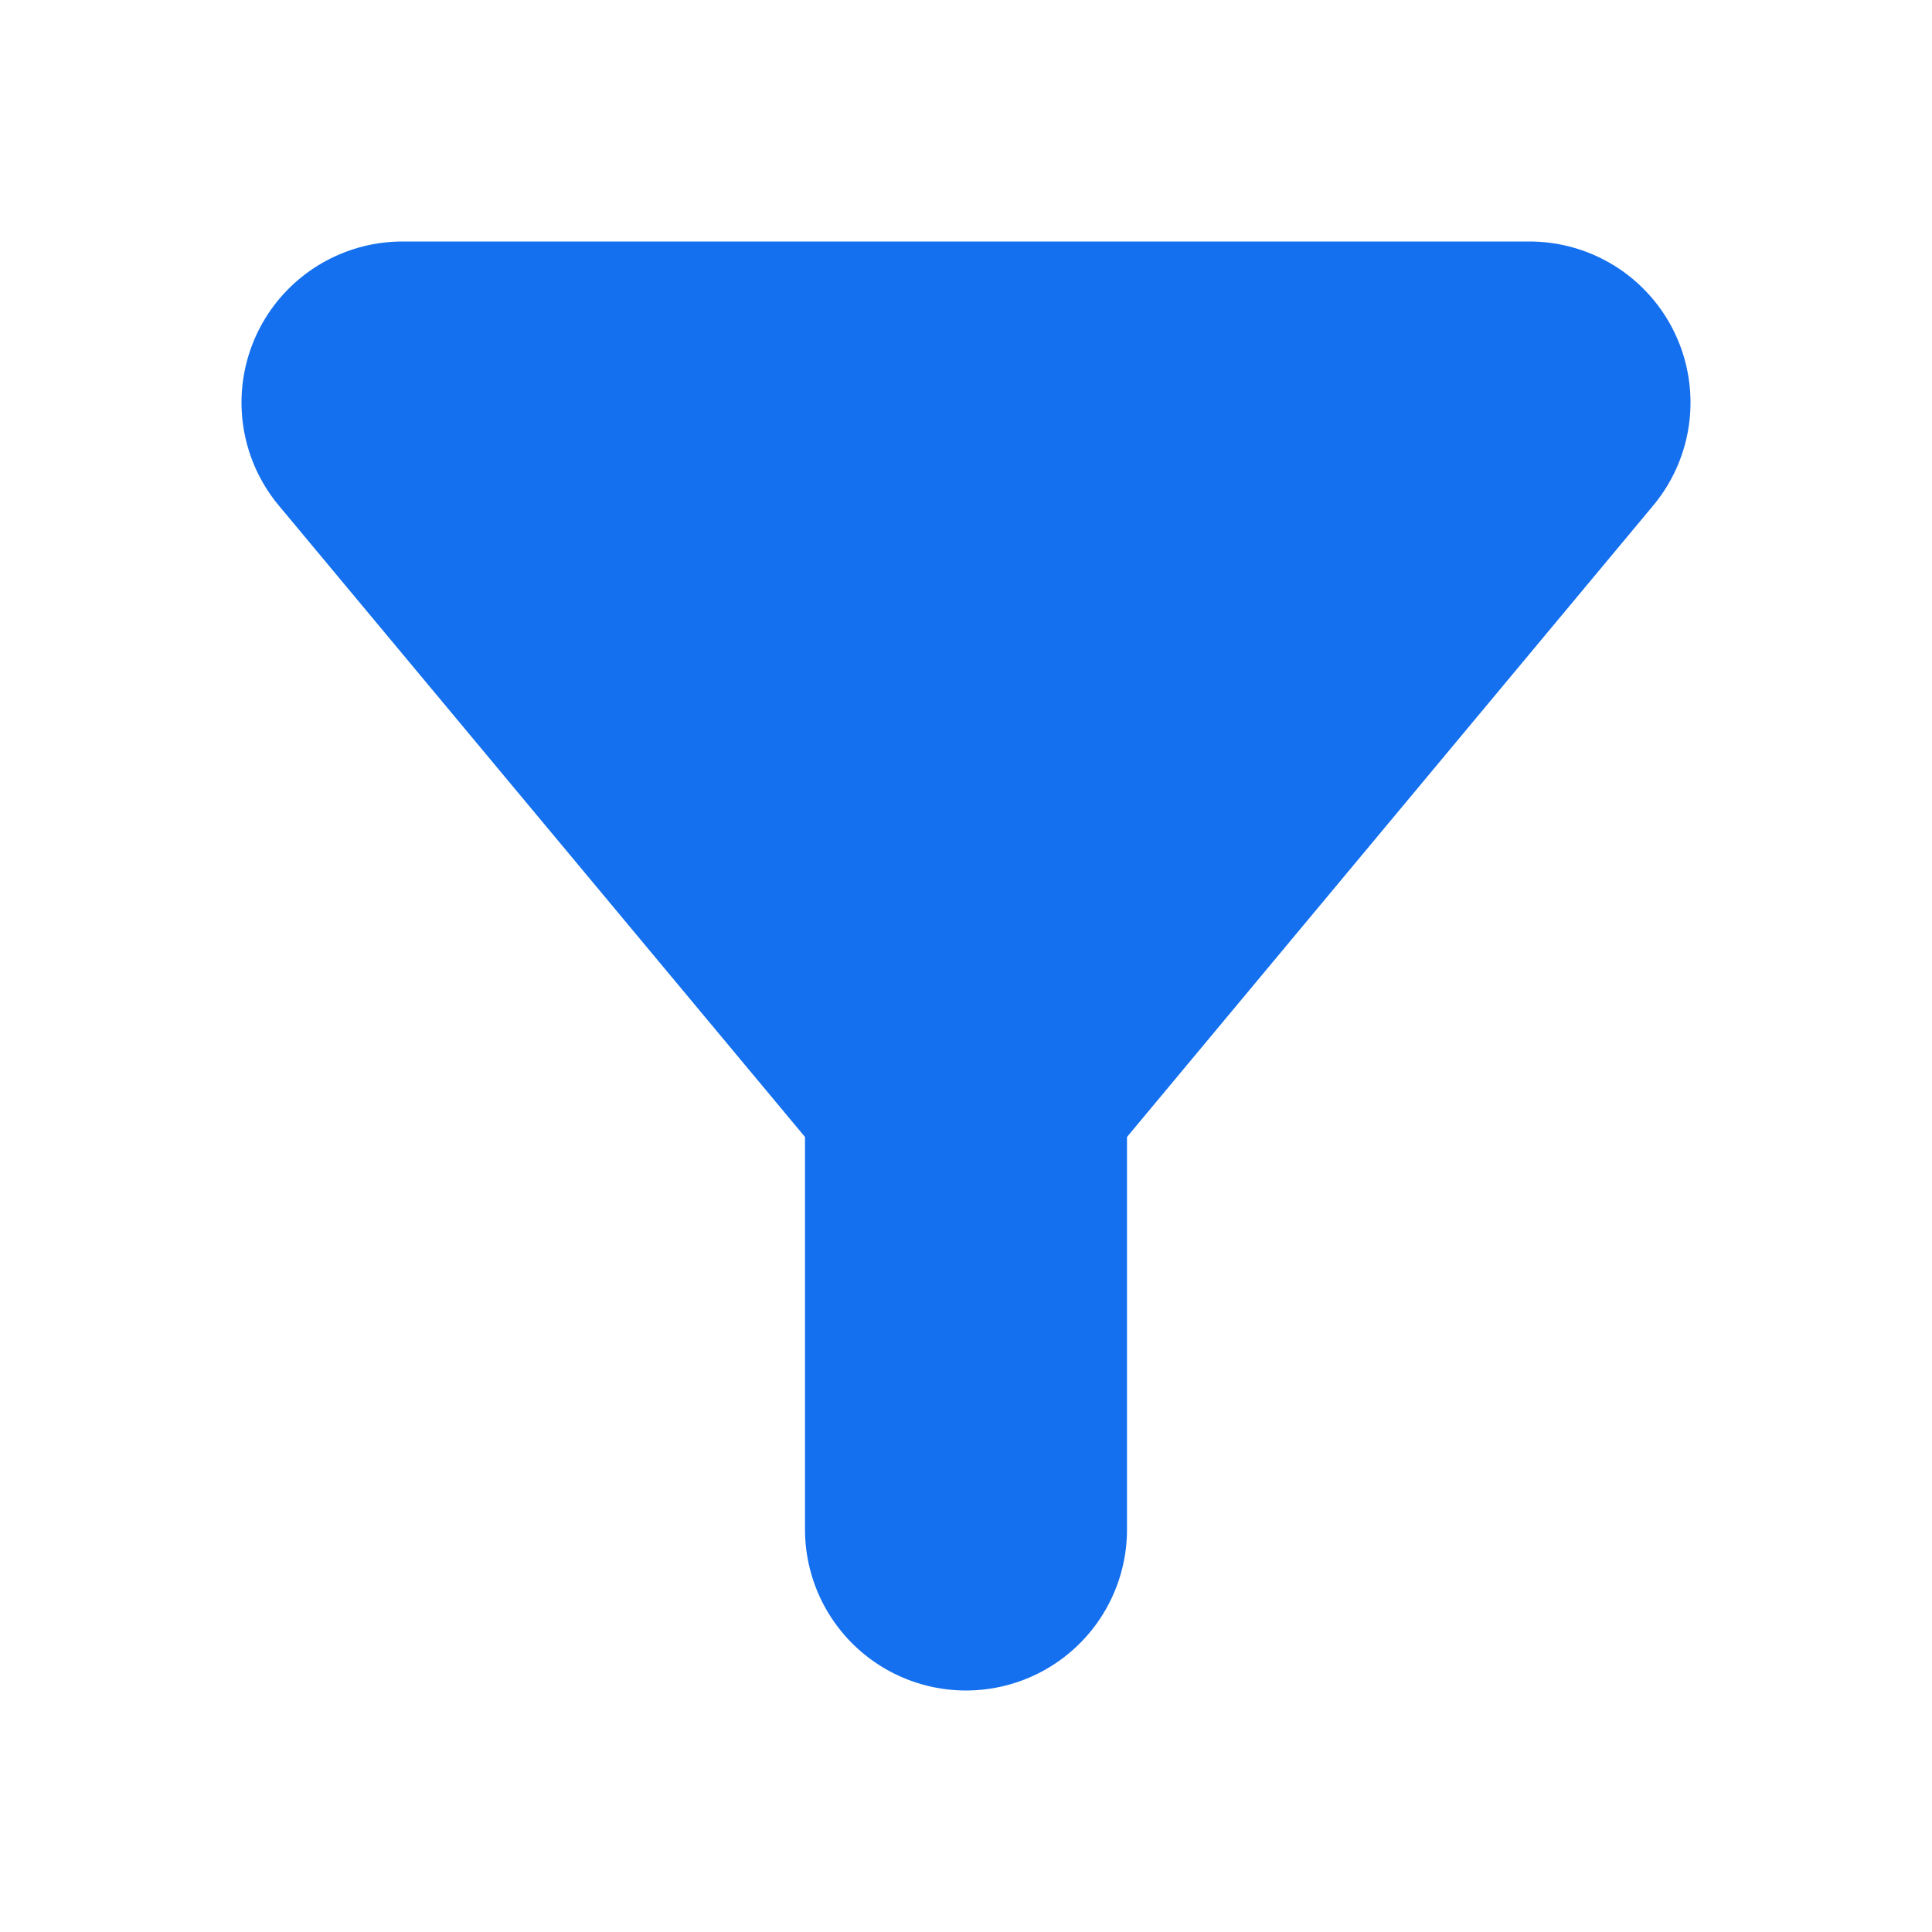
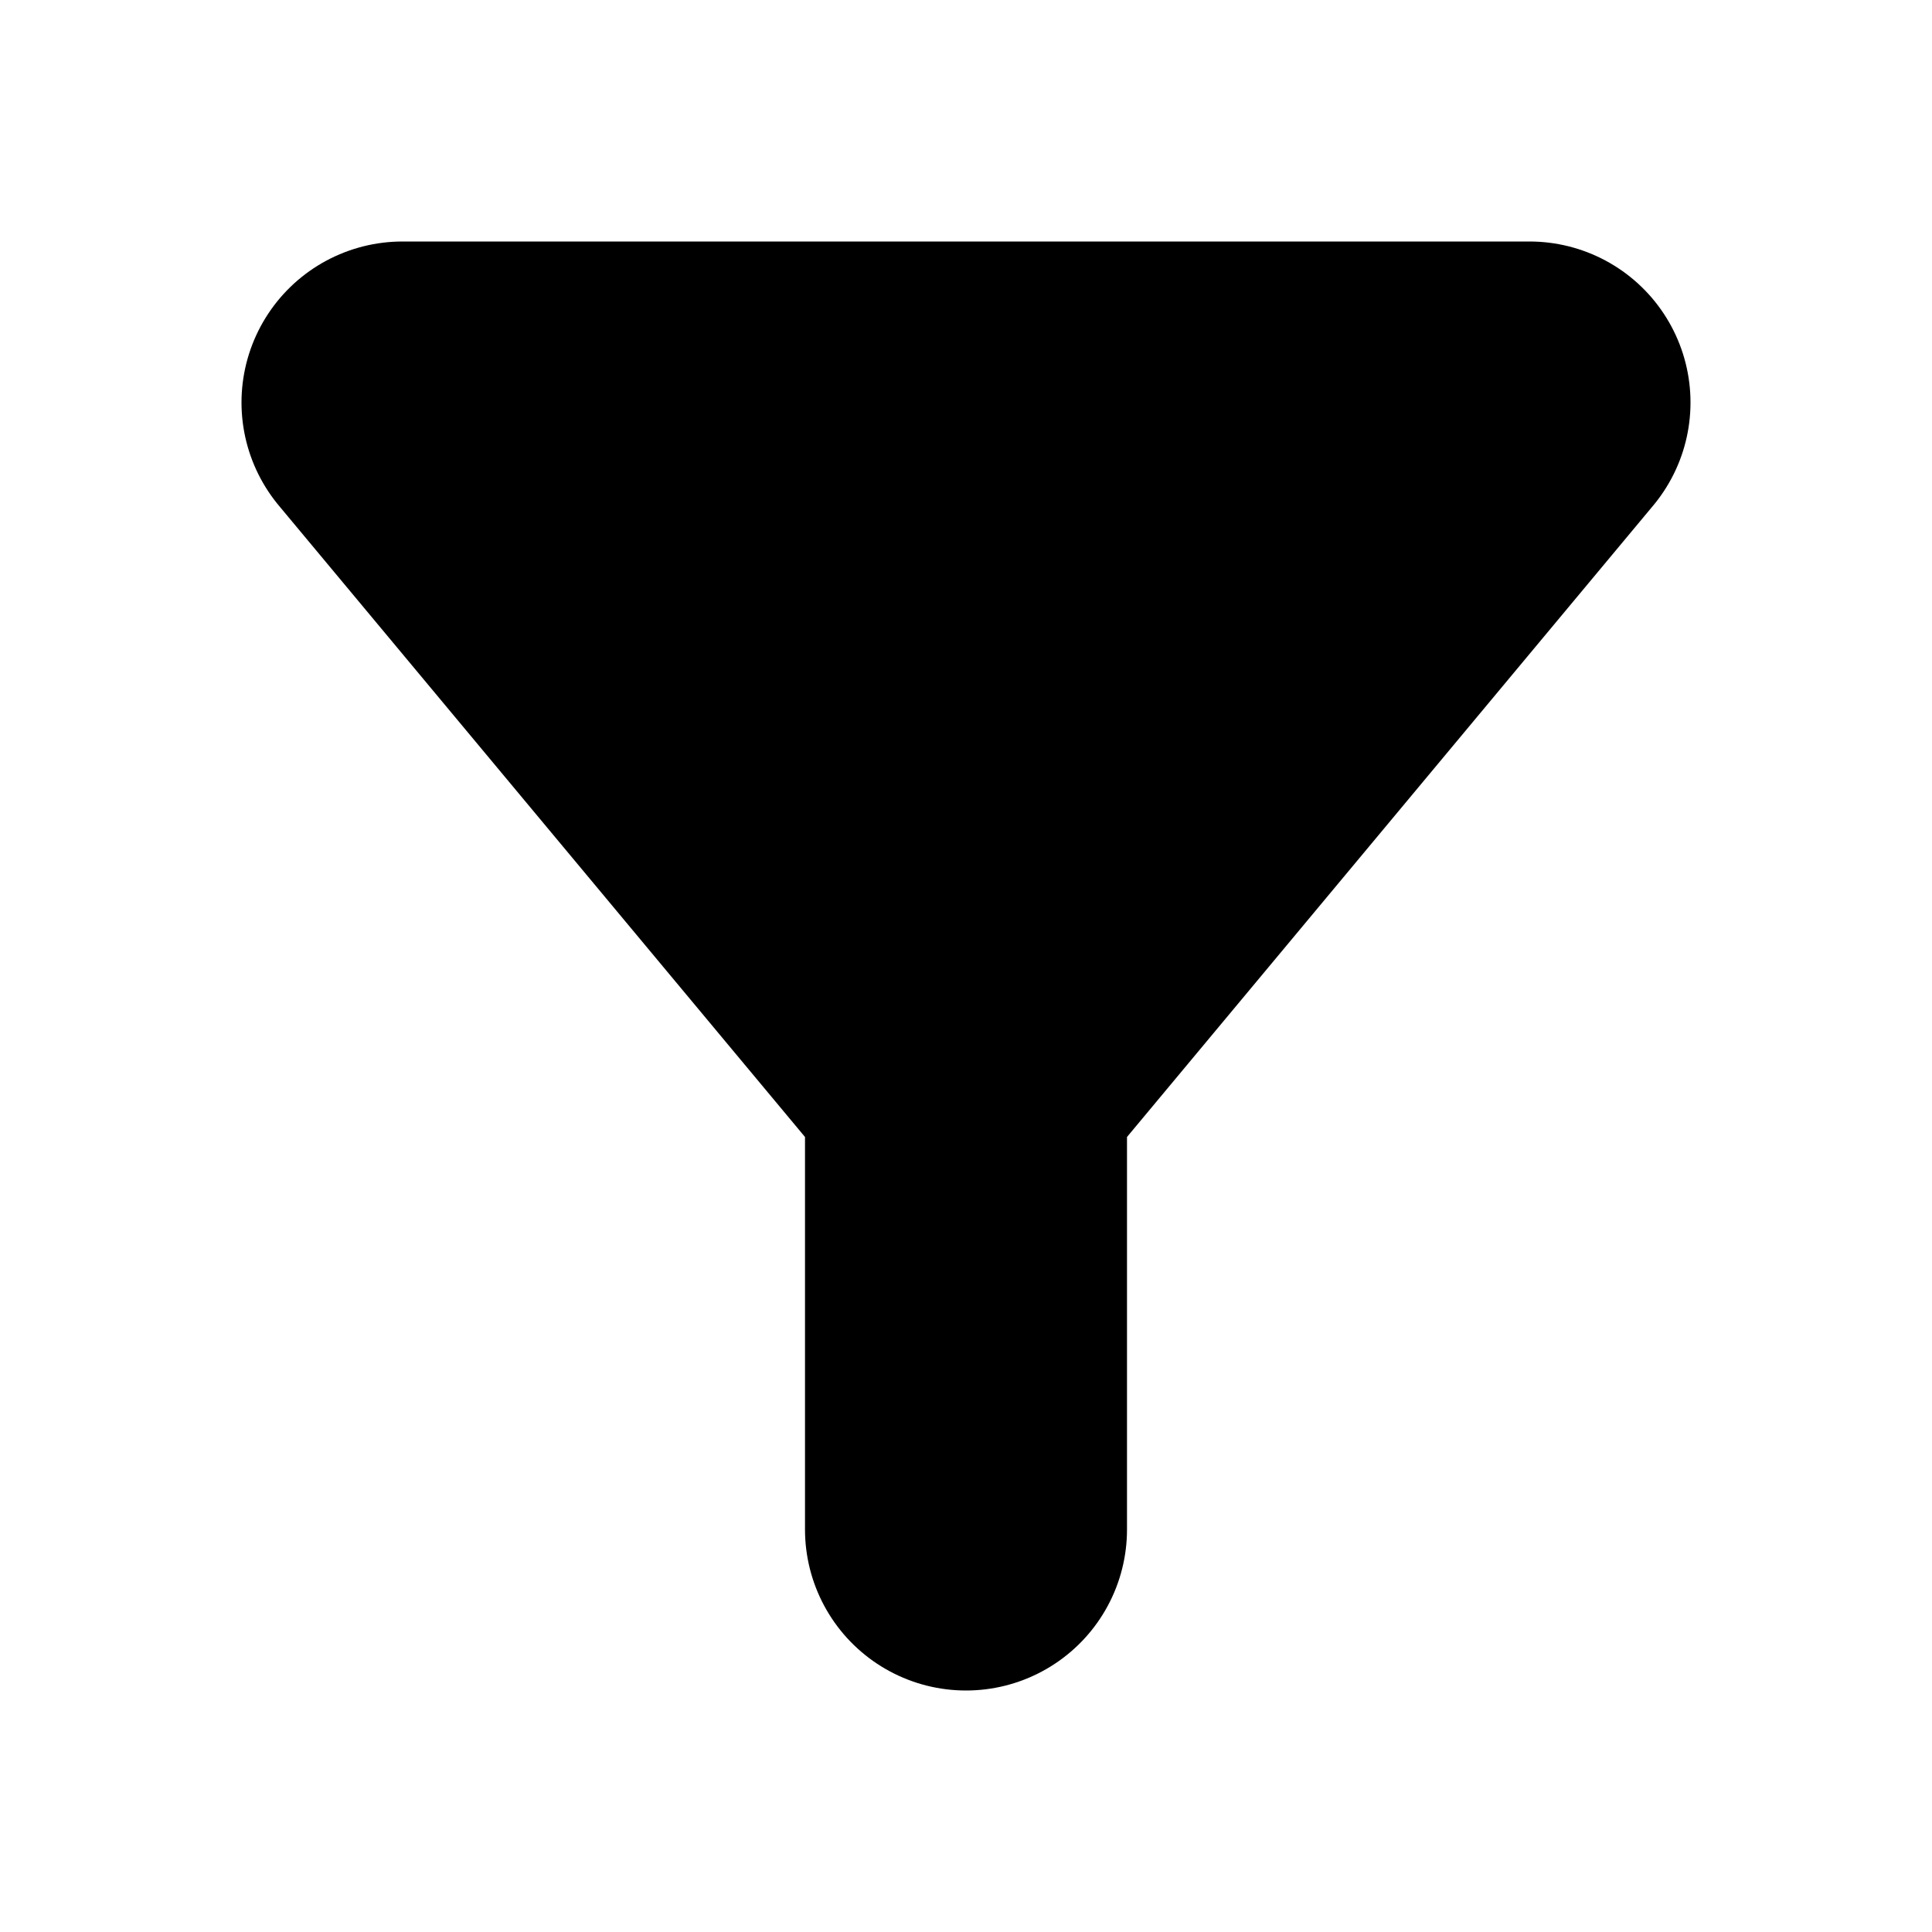
<svg xmlns="http://www.w3.org/2000/svg" width="18" height="18" viewBox="0 0 24 24" fill="none">
  <g id="SVGRepo_bgCarrier" stroke-width="0" />
  <g id="SVGRepo_tracerCarrier" stroke-linecap="round" stroke-linejoin="round" />
  <g id="SVGRepo_iconCarrier">
-     <path d="M19 5H5L12 13.4L19 5Z" fill="#1570ef" />
-     <path d="M12 13.4L19 5H5L12 13.4ZM12 13.4V19" stroke="#1570ef" stroke-width="4" stroke-linecap="round" stroke-linejoin="round" />
+     <path d="M19 5H5L12 13.4L19 5Z" fill="currentColor" />
+     <path d="M12 13.4L19 5H5L12 13.4ZM12 13.4V19" stroke="currentColor" stroke-width="4" stroke-linecap="round" stroke-linejoin="round" />
  </g>
</svg>
